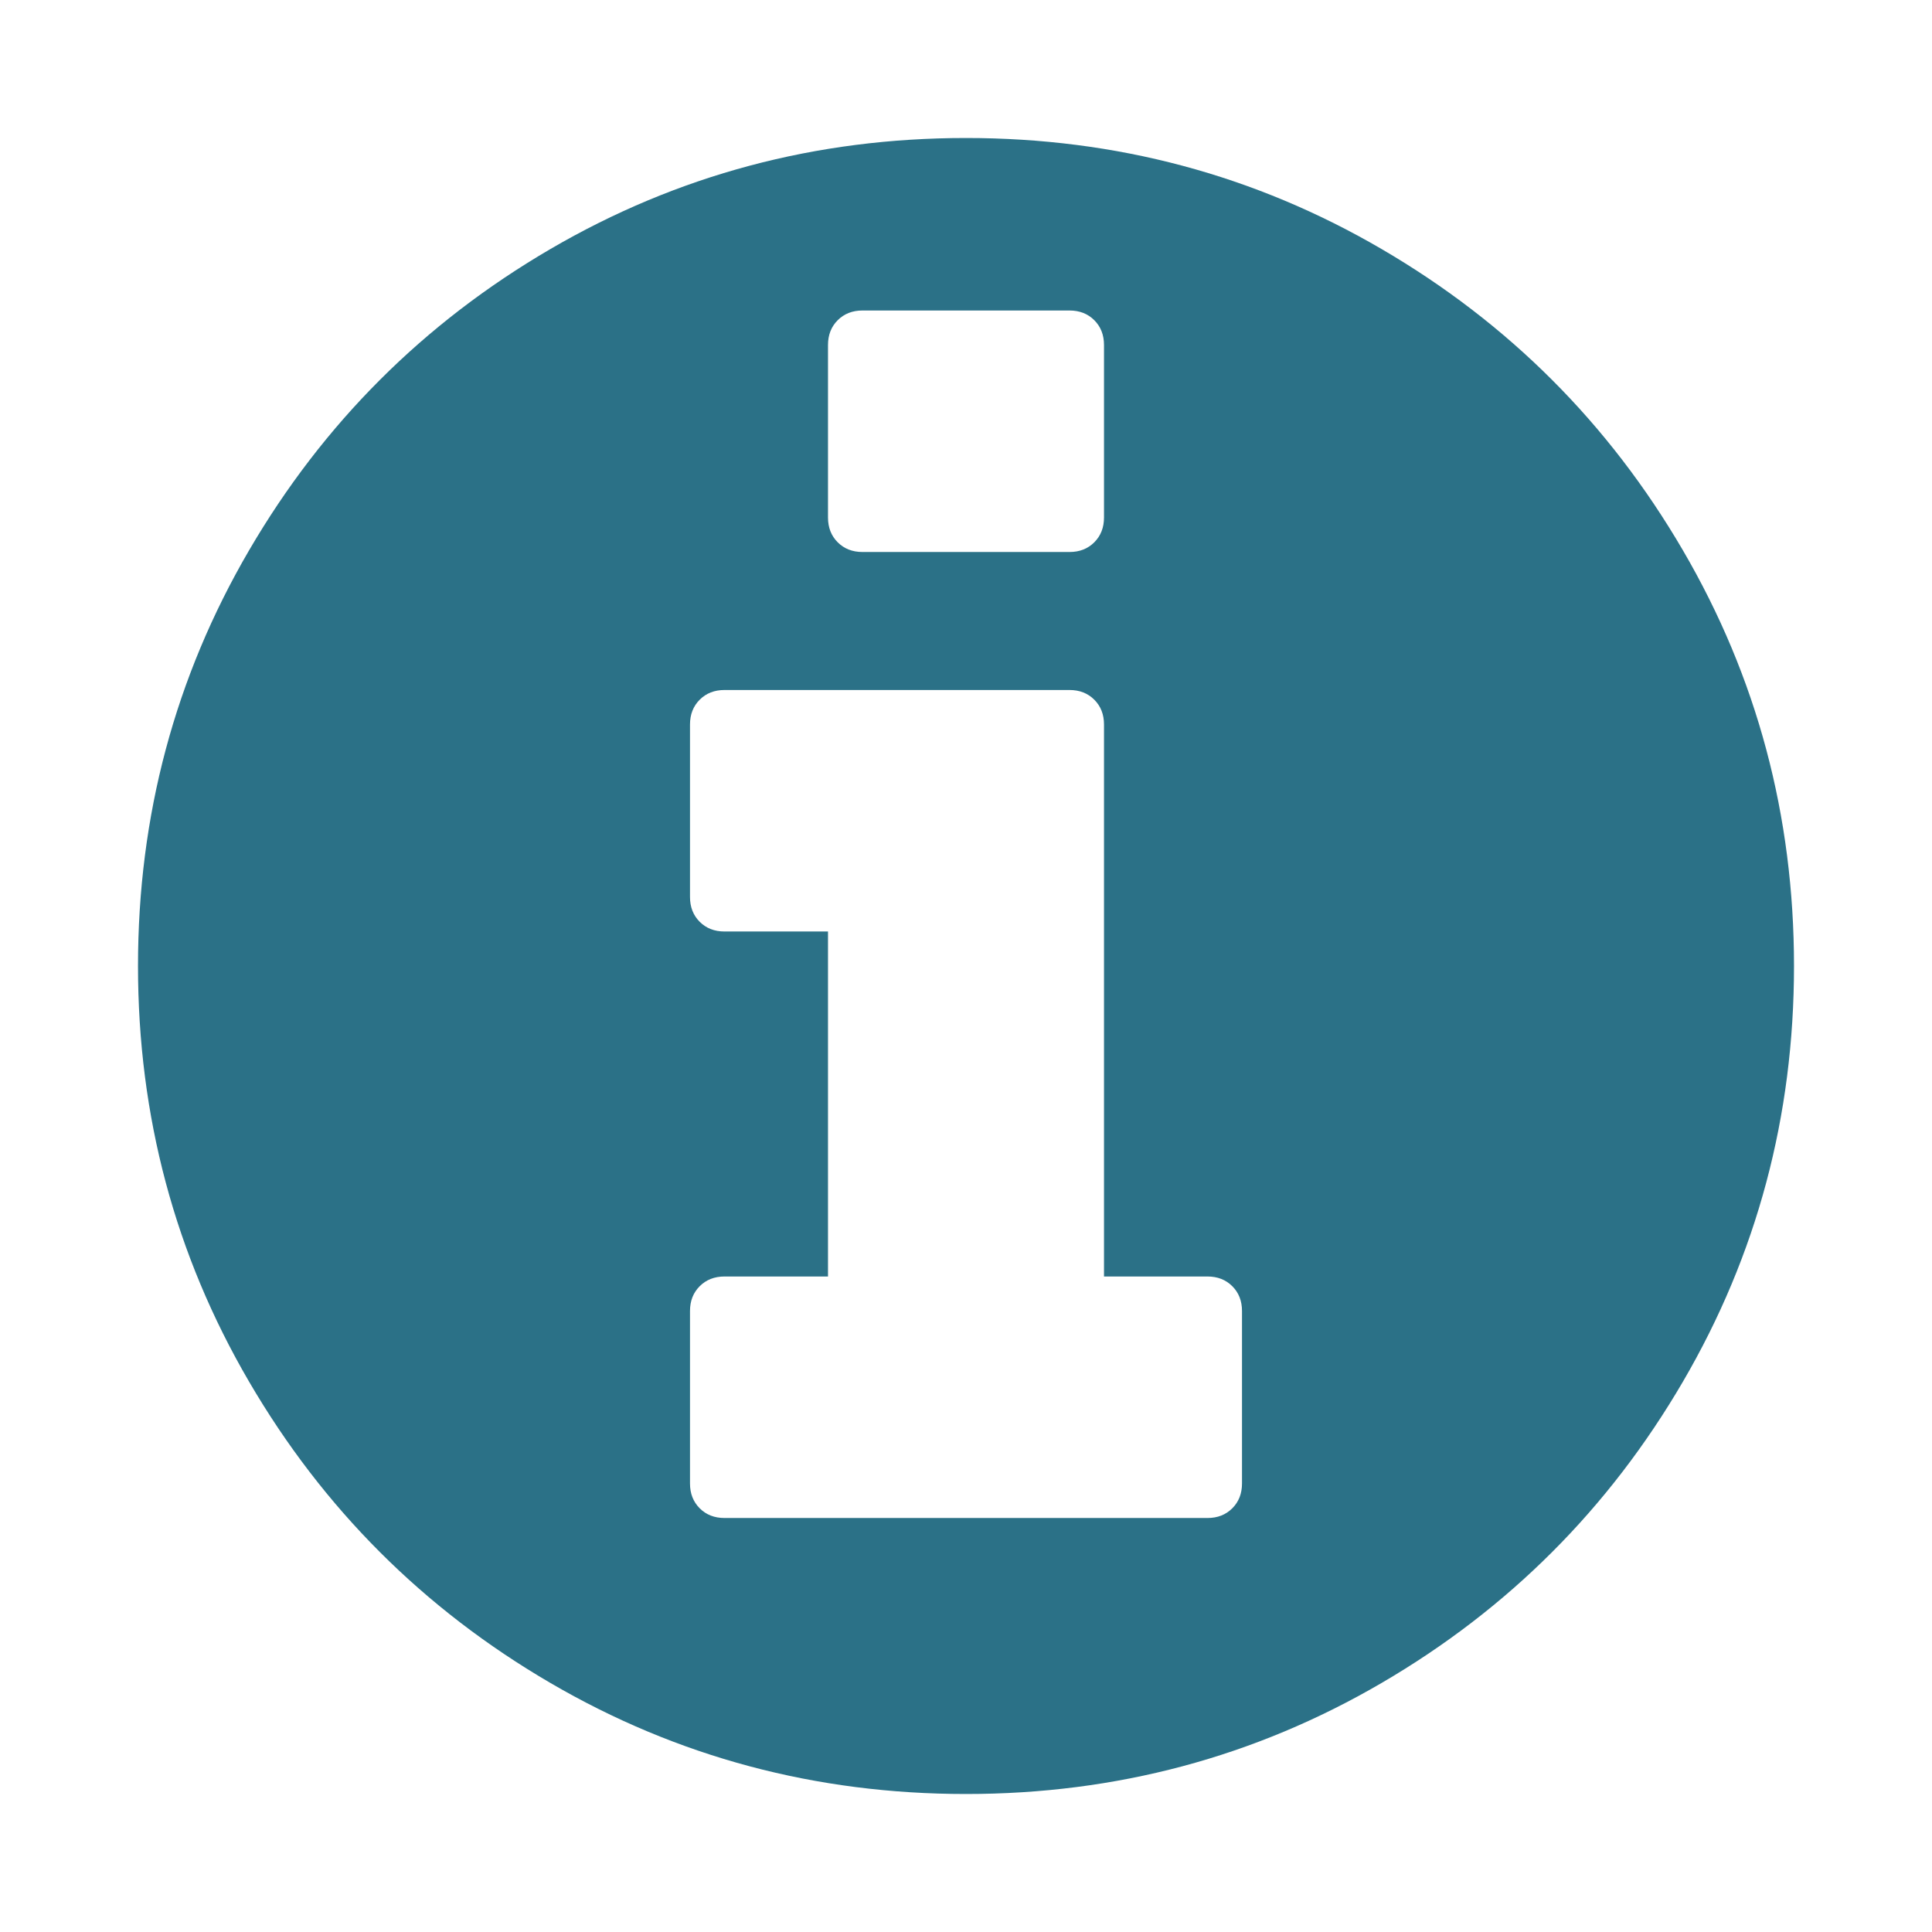
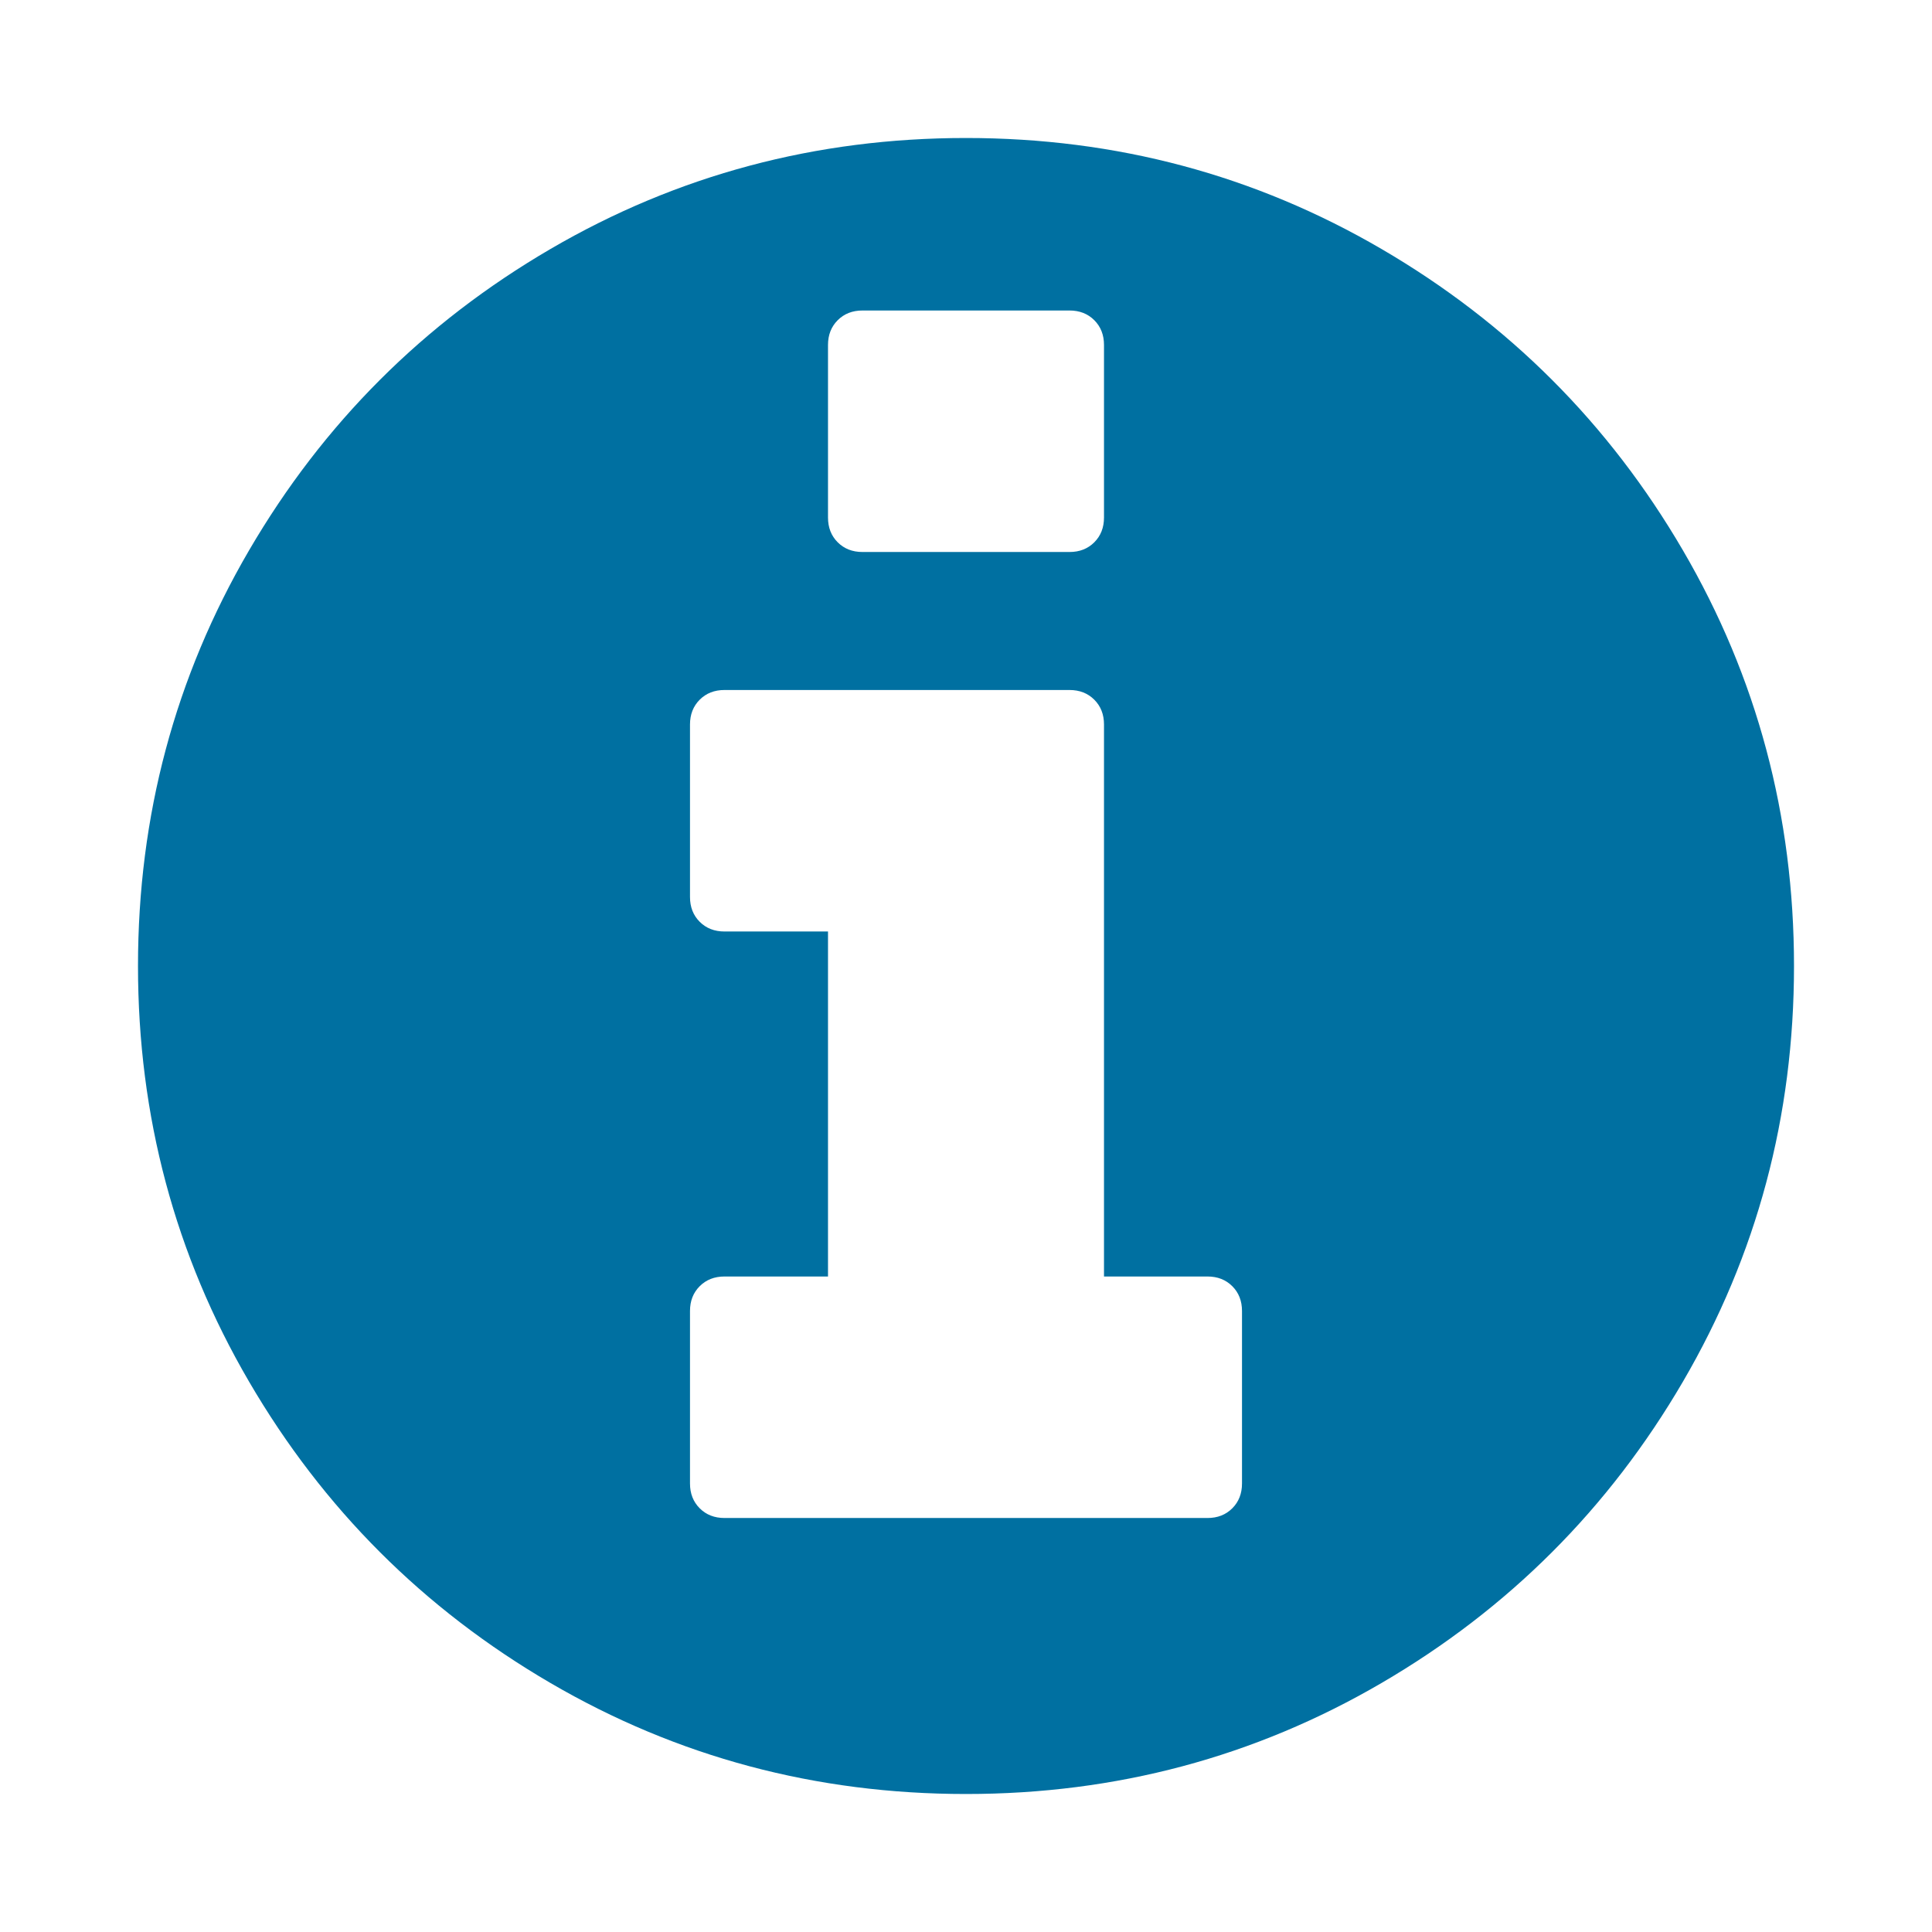
- <svg xmlns="http://www.w3.org/2000/svg" width="1792" height="1792" viewBox="0 0 1792 1792" fill="#2b7187">
+ <svg xmlns="http://www.w3.org/2000/svg" width="1792" height="1792" viewBox="0 0 1792 1792" fill="#0070a1">
  <path d="M1152 1376v-160q0-14-9-23t-23-9h-96v-512q0-14-9-23t-23-9h-320q-14 0-23 9t-9 23v160q0 14 9 23t23 9h96v320h-96q-14 0-23 9t-9 23v160q0 14 9 23t23 9h448q14 0 23-9t9-23zm-128-896v-160q0-14-9-23t-23-9h-192q-14 0-23 9t-9 23v160q0 14 9 23t23 9h192q14 0 23-9t9-23zm640 416q0 209-103 385.5t-279.5 279.5-385.5 103-385.5-103-279.5-279.5-103-385.5 103-385.5 279.5-279.5 385.5-103 385.5 103 279.5 279.5 103 385.5z" />
</svg>
